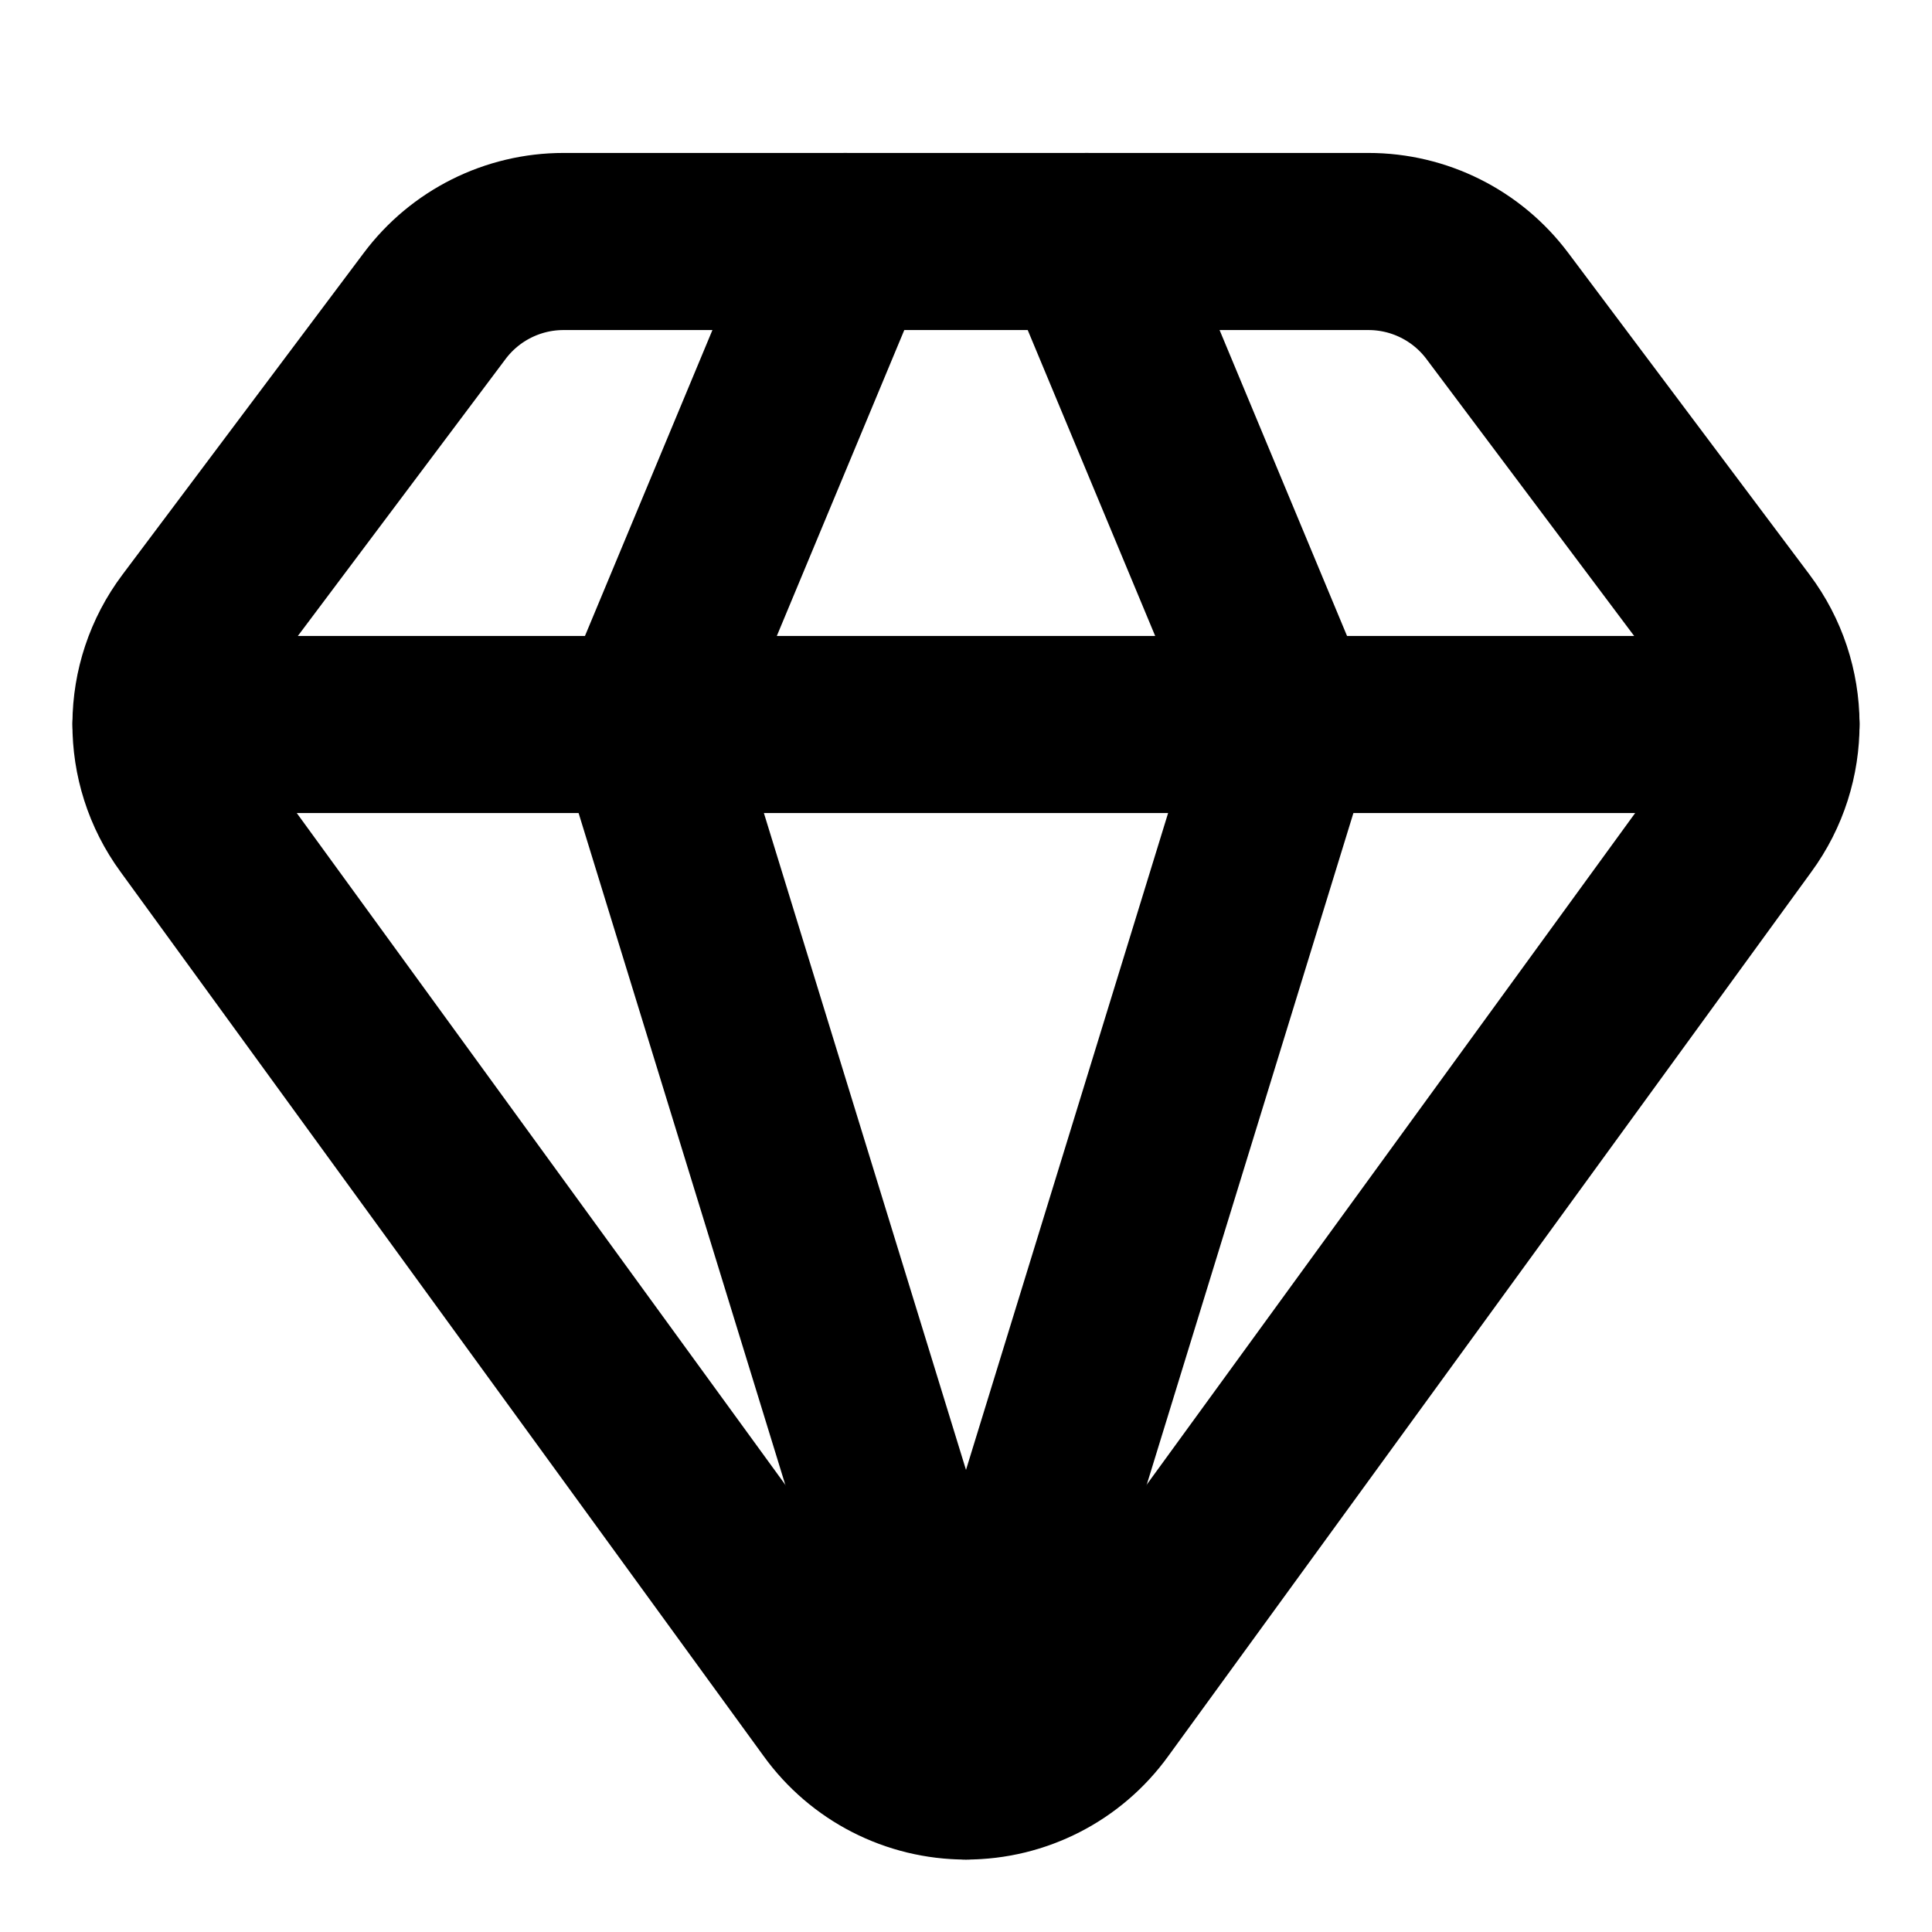
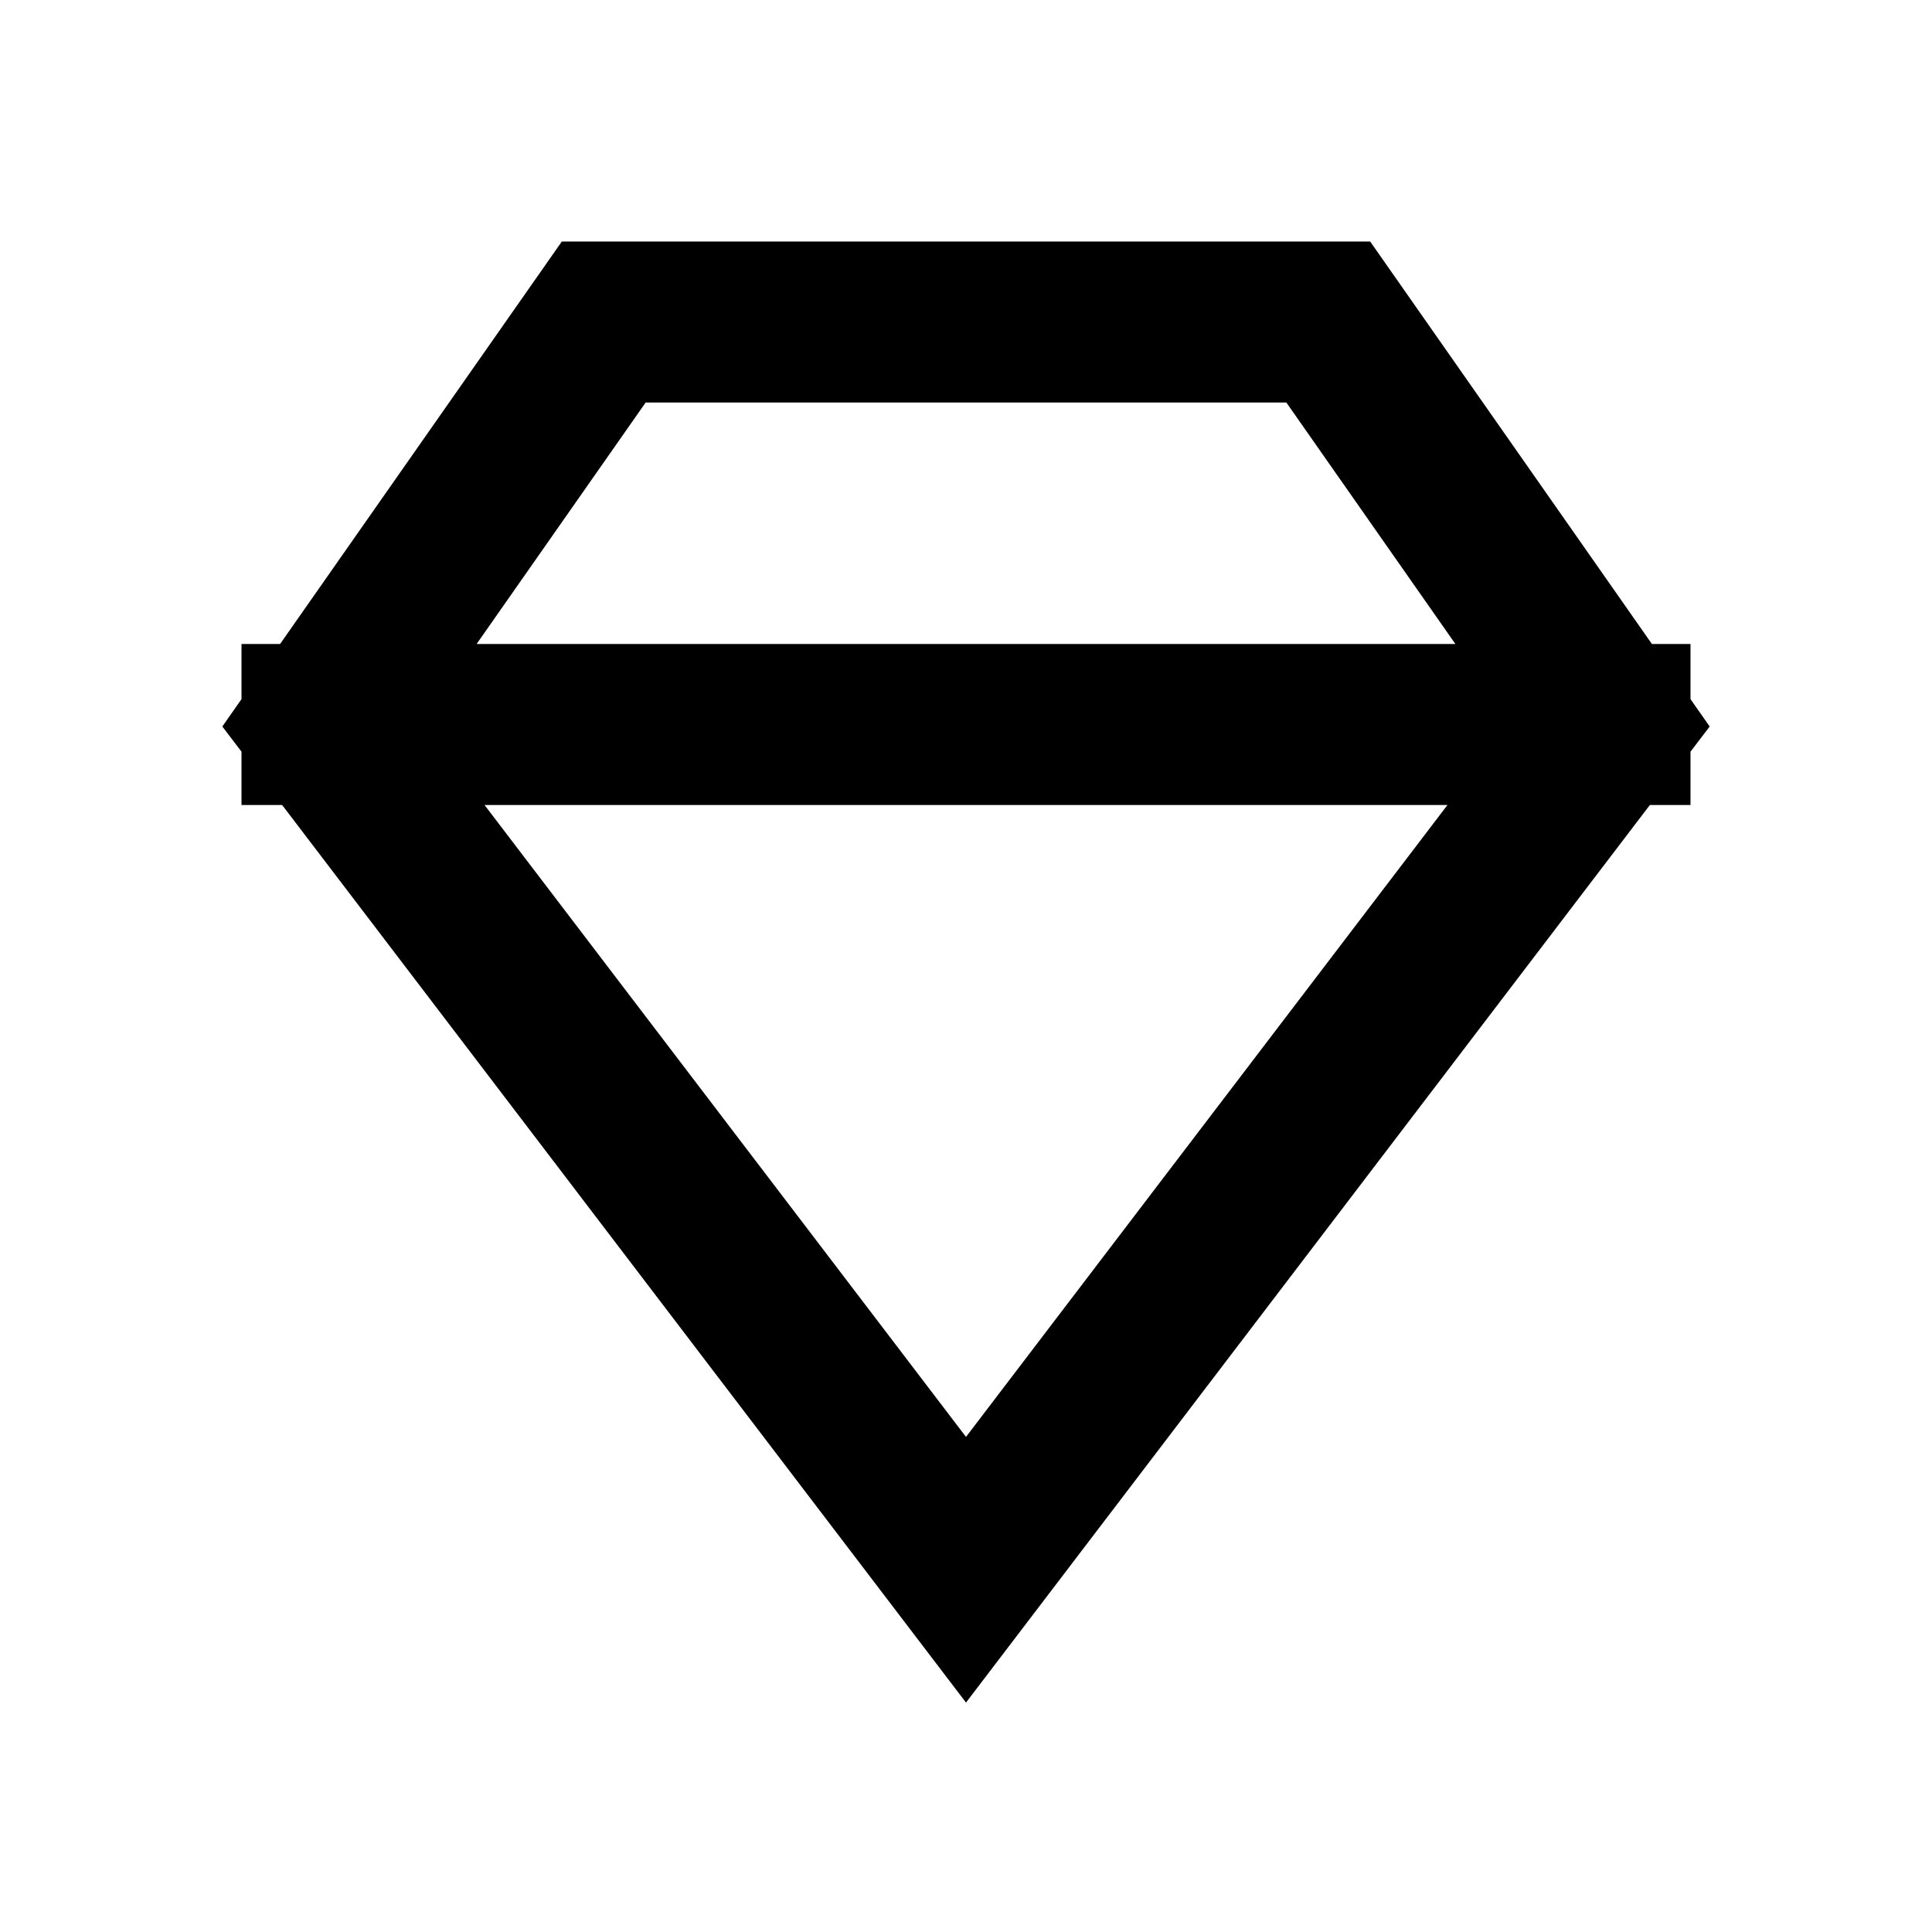
- <svg xmlns="http://www.w3.org/2000/svg" width="2000" height="2000" viewBox="0 0 24 24" fill="none" stroke="#000000" stroke-width="2.2" stroke-linecap="round" stroke-linejoin="round">
-   <path d="M10.5 3 8 9l4 13 4-13-2.5-6" />
-   <path d="M17 3a2 2 0 0 1 1.6.8l3 4a2 2 0 0 1 .013 2.382l-7.99 10.986a2 2 0 0 1-3.247 0l-7.99-10.986A2 2 0 0 1 2.4 7.8l2.998-3.997A2 2 0 0 1 7 3z" />
-   <path d="M2 9h20" />
+ <svg xmlns="http://www.w3.org/2000/svg" viewBox="0 0 24 24" width="24" height="24" fill="none" stroke="currentColor" stroke-width="2" stroke-linecap="square" stroke-linejoin="miter" stroke-miterlimit="4">
+   <path d="M4 9l3.5-5h9l3.5 5-8 10.5zM4 9h16" />
</svg>
